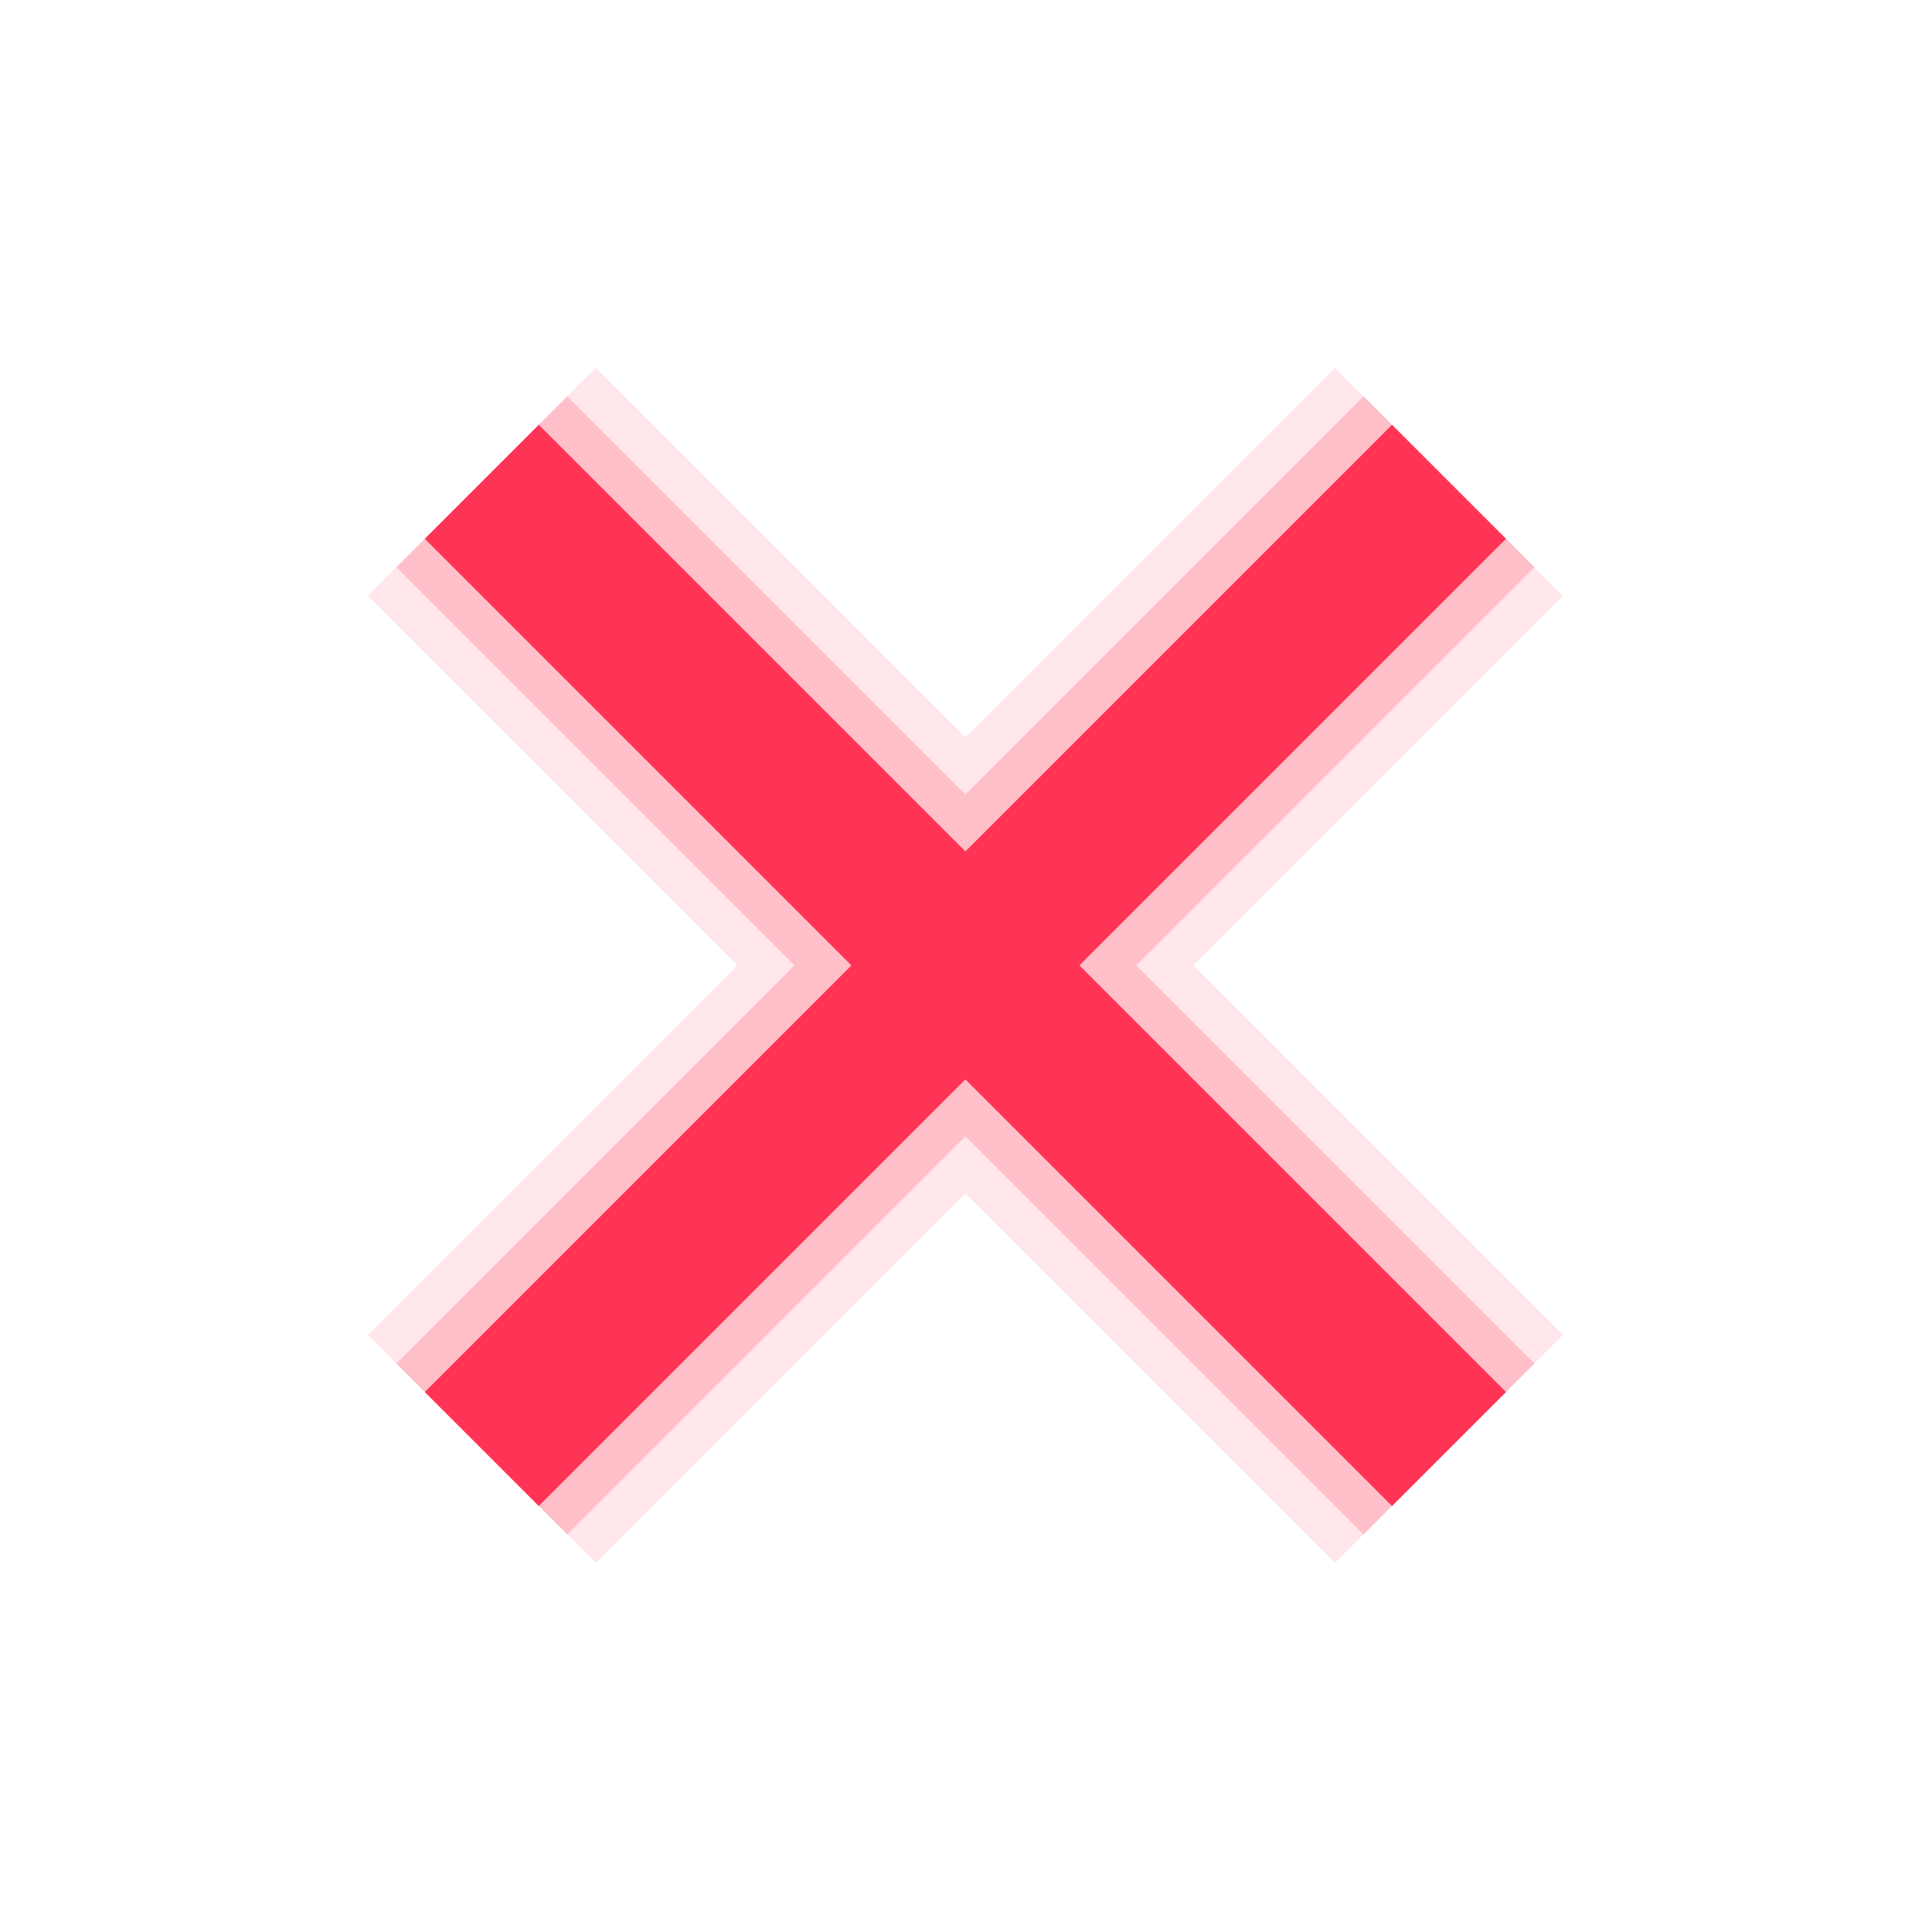
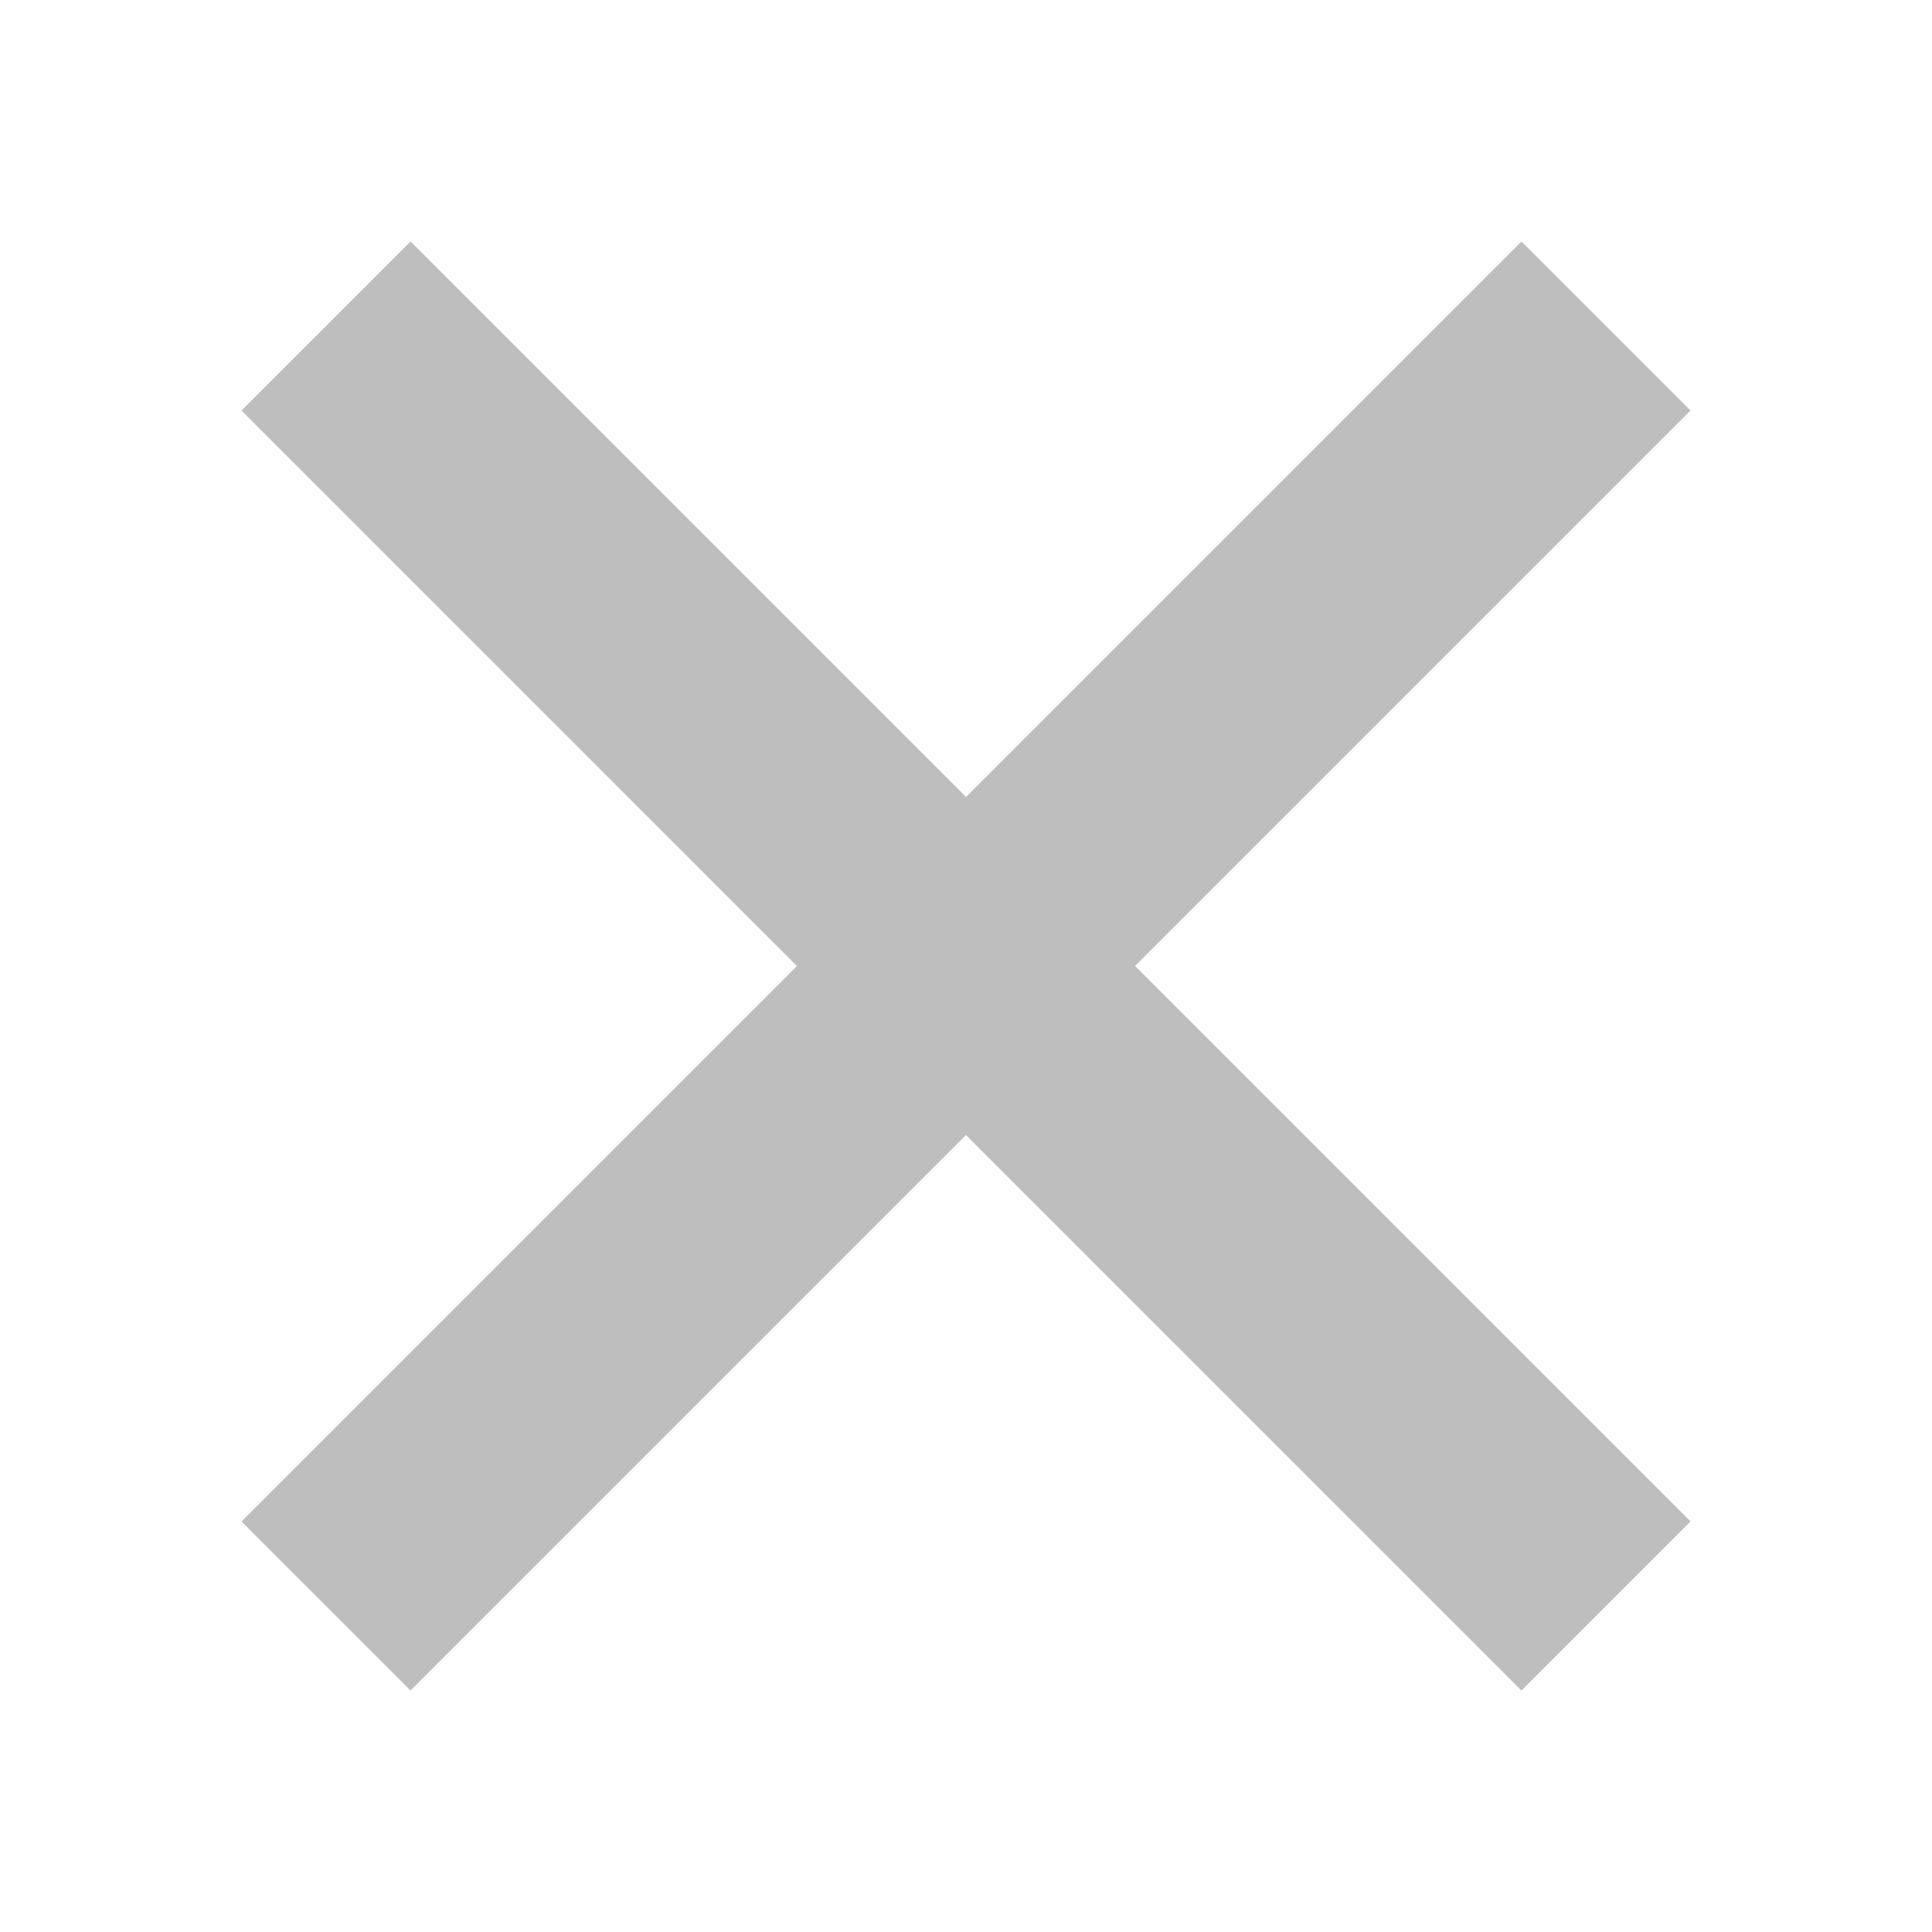
- <svg xmlns="http://www.w3.org/2000/svg" width="64" height="64" viewBox="0 0 64 64">
-   <g transform="translate(3.5 3.5) scale(.89)">
-     <path d="M14 14L50 50M50 14L14 50" fill="none" stroke="#ff3355" stroke-opacity=".12" stroke-width="12" stroke-linejoin="miter" stroke-miterlimit="3" stroke-linecap="butt" />
-     <path d="M14 14L50 50M50 14L14 50" fill="none" stroke="#ff3355" stroke-opacity=".22" stroke-width="9" stroke-linejoin="miter" stroke-miterlimit="3" stroke-linecap="butt" />
-     <path d="M14 14L50 50M50 14L14 50" fill="none" stroke="#ff3355" stroke-width="6" stroke-linejoin="miter" stroke-miterlimit="3" stroke-linecap="butt" />
-   </g>
+ <svg xmlns="http://www.w3.org/2000/svg" width="16" height="16" viewBox="0 0 16 16">
+   <path d="M3.4 2L8 6.6 12.6 2 14 3.4 9.4 8 14 12.6 12.6 14 8 9.4 3.4 14 2 12.6 6.6 8 2 3.4z" fill="#bebebe" fill-rule="evenodd" />
</svg>
